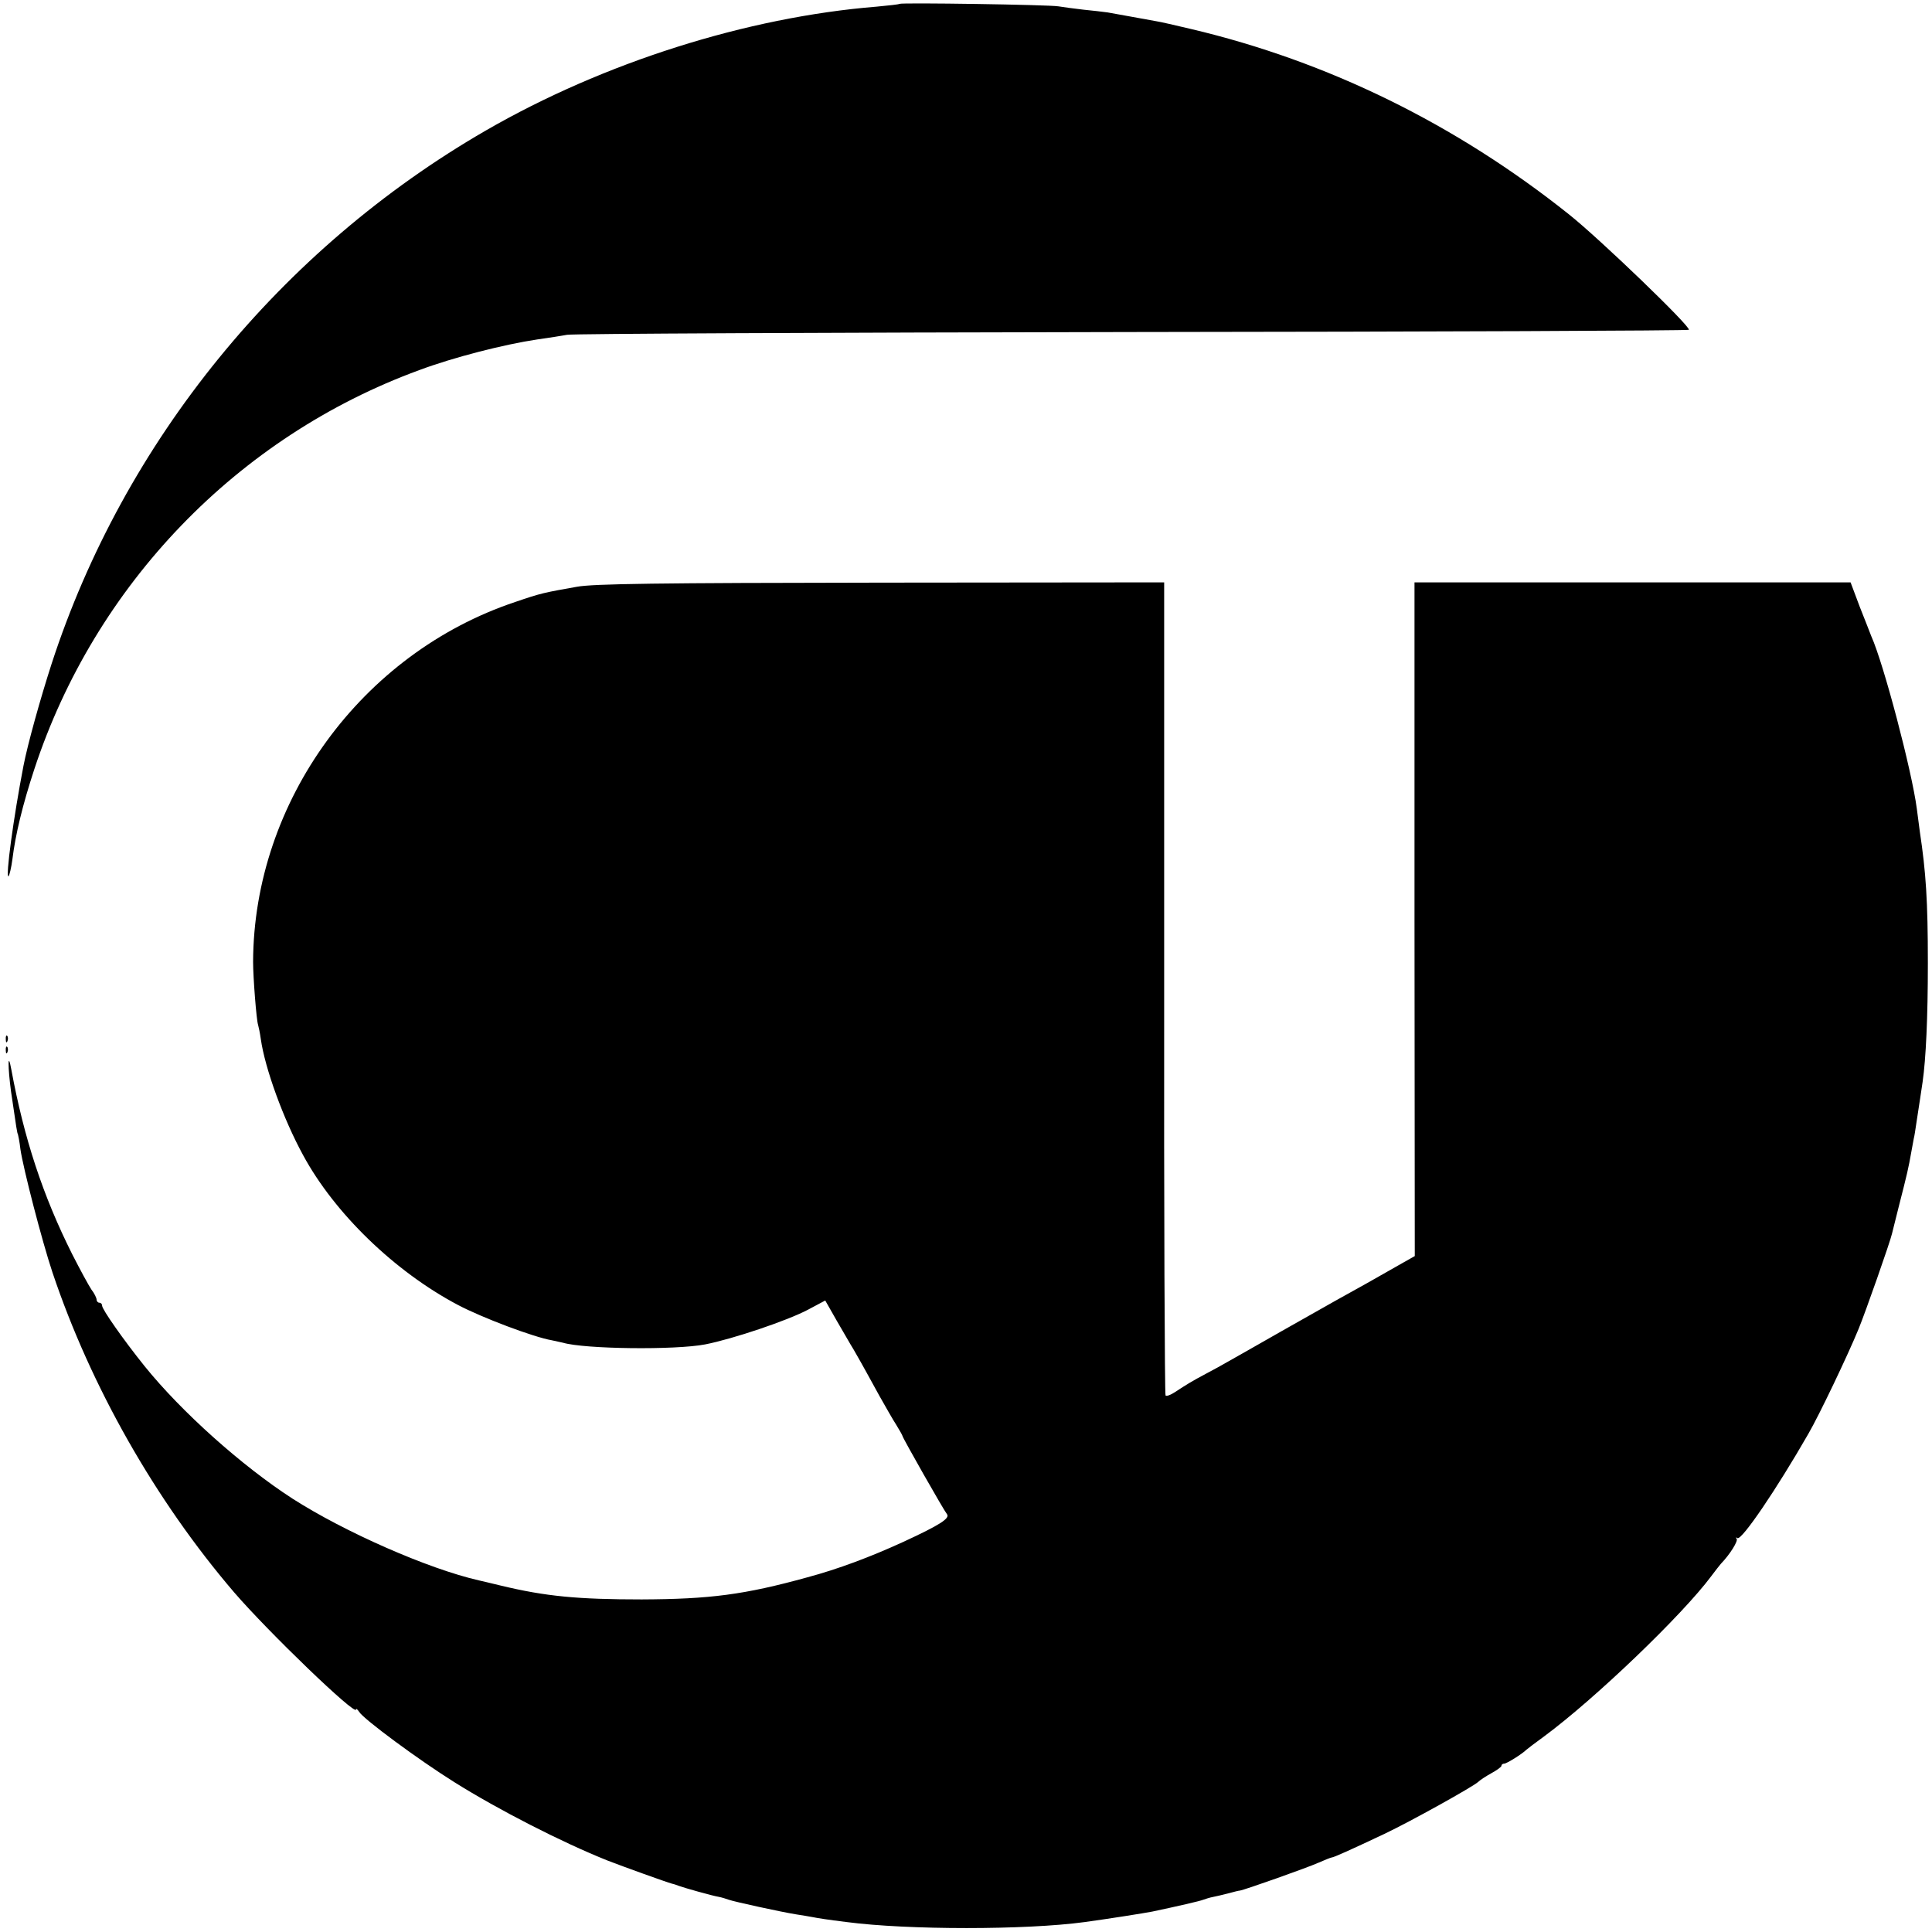
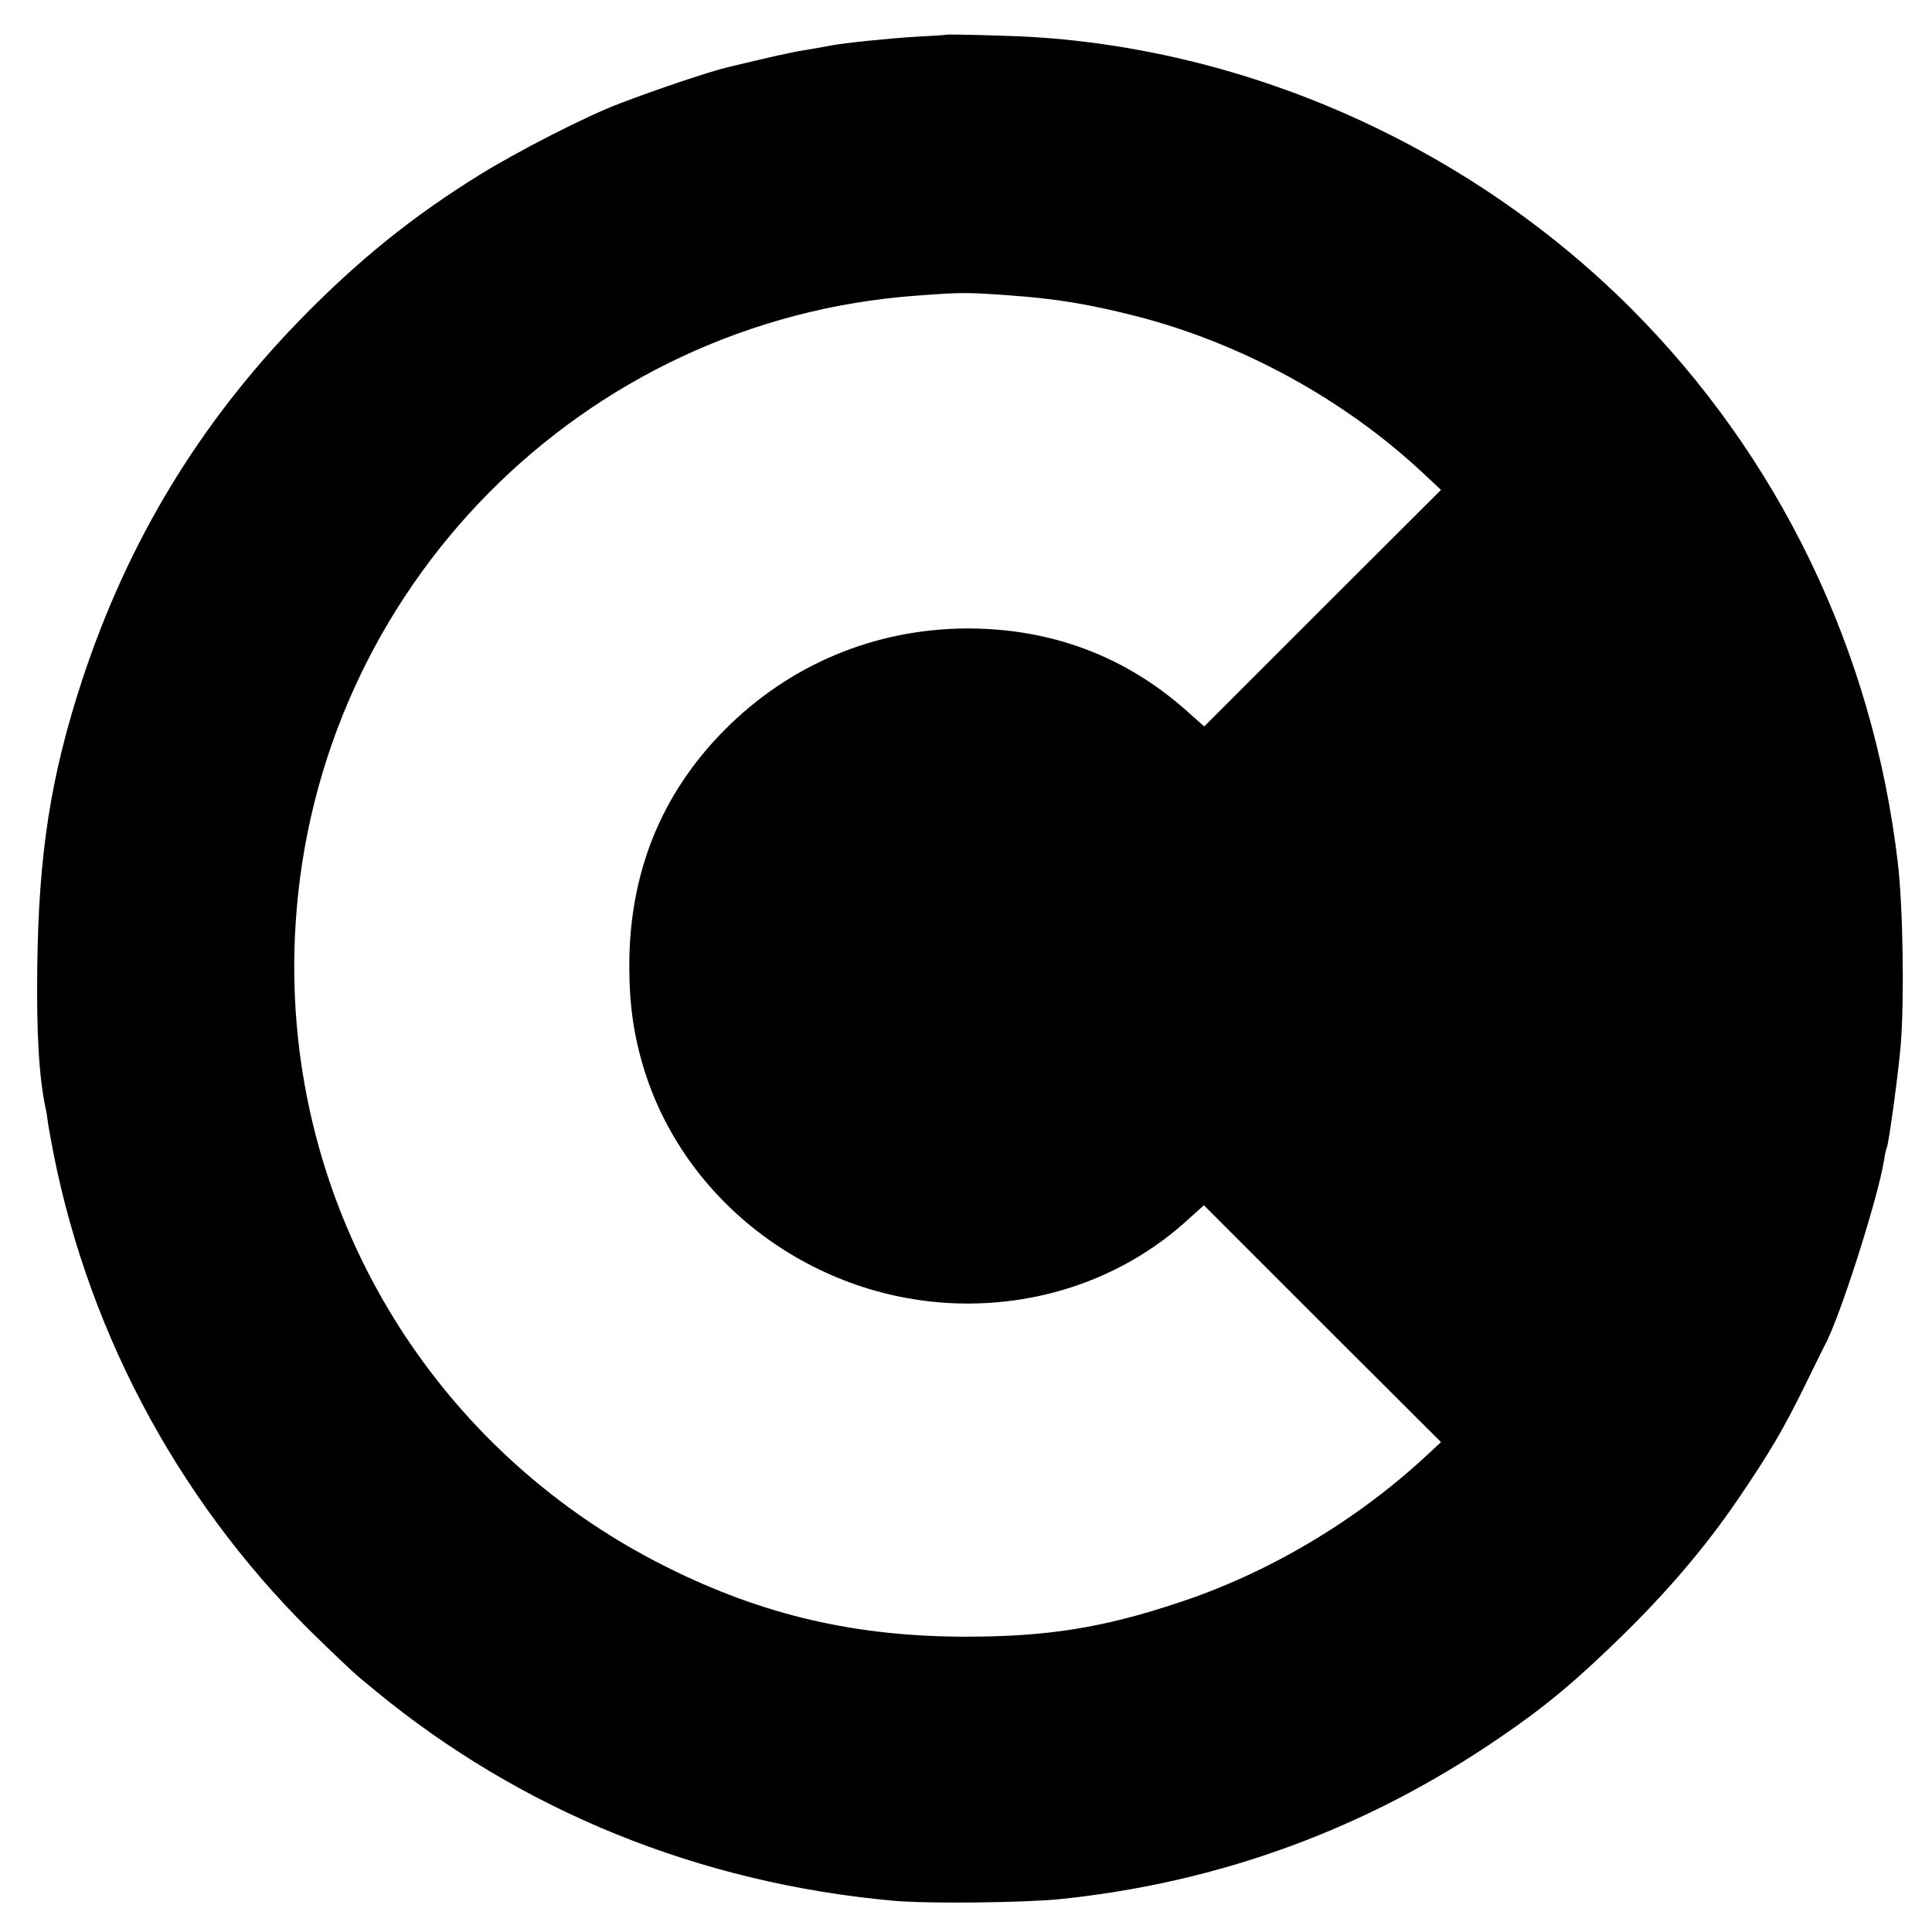
<svg xmlns="http://www.w3.org/2000/svg" version="1.0" width="700pt" height="700pt" viewBox="0 0 700 700" preserveAspectRatio="xMidYMid meet">
  <g transform="translate(0,700) scale(0.1,-0.1)" fill="#000000" stroke="none">
-     <path d="M3259 6986 c-2 -2 -39 -6 -82 -10 -471 -38 -991 -203 -1417 -449 -744 -430 -1311 -1126 -1573 -1932 -41 -127 -87 -292 -102 -370 -36 -186 -66 -407 -54 -400 3 3 10 31 14 62 11 90 37 197 79 325 220 670 737 1206 1395 1447 126 47 307 93 427 111 43 6 93 14 109 17 17 4 936 8 2044 10 1108 1 2017 5 2020 8 9 10 -321 328 -434 418 -410 327 -874 555 -1370 672 -55 13 -111 26 -125 28 -53 10 -151 27 -177 32 -16 2 -55 7 -88 10 -33 4 -73 9 -90 12 -34 6 -570 14 -576 9z" />
-     <path d="M2090 4874 c-118 -21 -130 -23 -223 -55 -557 -186 -948 -723 -950 -1304 0 -56 12 -210 18 -228 2 -7 7 -30 10 -52 15 -106 82 -290 153 -420 114 -211 332 -422 561 -543 87 -46 275 -117 340 -128 14 -3 33 -7 41 -9 78 -23 406 -27 515 -6 98 19 298 86 373 126 l62 33 41 -72 c23 -39 50 -87 62 -106 38 -66 56 -100 93 -167 21 -37 48 -85 61 -105 13 -21 23 -39 23 -41 0 -6 150 -270 161 -283 12 -15 -25 -39 -157 -100 -120 -55 -237 -99 -349 -129 -228 -63 -353 -79 -600 -80 -231 0 -348 11 -510 50 -38 9 -74 18 -80 19 -184 42 -486 175 -675 296 -184 119 -403 315 -536 480 -78 97 -154 206 -154 219 0 6 -4 11 -10 11 -5 0 -10 5 -10 11 0 6 -8 23 -19 37 -10 15 -41 72 -69 127 -107 213 -175 421 -221 670 -13 71 -13 10 -1 -80 20 -137 22 -150 25 -155 1 -3 6 -27 9 -54 10 -69 78 -332 116 -446 139 -414 373 -826 658 -1159 124 -144 441 -449 442 -425 0 5 5 1 11 -8 15 -26 217 -175 345 -255 161 -101 390 -218 555 -284 54 -21 215 -79 234 -84 6 -1 17 -5 25 -8 19 -7 121 -36 146 -40 10 -2 26 -7 34 -10 19 -7 193 -45 244 -53 21 -3 48 -8 60 -10 20 -4 51 -9 124 -18 221 -29 649 -29 862 0 88 12 214 32 245 38 90 19 173 38 185 43 8 3 24 8 35 10 11 2 36 8 55 13 19 5 38 10 42 10 16 2 245 83 285 101 23 10 45 19 48 19 7 0 67 27 190 85 97 46 323 172 341 189 6 6 27 20 47 31 20 11 37 23 37 27 0 5 5 8 10 8 9 0 65 35 80 50 3 3 32 25 65 49 184 136 500 439 605 580 14 19 30 39 35 45 33 34 64 84 57 91 -4 5 -2 6 3 2 16 -8 141 176 257 378 39 67 144 287 182 380 24 58 115 317 121 345 2 8 13 53 25 100 30 117 35 139 45 196 4 22 8 44 9 49 2 6 6 33 10 60 4 28 10 66 13 85 3 19 7 46 9 60 12 84 19 233 19 430 0 227 -7 330 -29 476 -3 21 -8 59 -11 84 -18 137 -120 525 -165 625 -4 11 -23 59 -42 107 l-33 88 -790 0 -790 0 0 -1220 1 -1221 -46 -26 c-25 -14 -81 -46 -125 -71 -94 -52 -110 -61 -315 -177 -85 -49 -171 -97 -190 -108 -19 -11 -55 -31 -80 -44 -51 -27 -72 -40 -113 -67 -15 -10 -31 -16 -34 -12 -3 3 -6 667 -5 1476 l0 1470 -1026 -1 c-807 -1 -1043 -4 -1102 -15z" />
-     <path d="M21 3234 c0 -11 3 -14 6 -6 3 7 2 16 -1 19 -3 4 -6 -2 -5 -13z" />
-     <path d="M21 3194 c0 -11 3 -14 6 -6 3 7 2 16 -1 19 -3 4 -6 -2 -5 -13z" />
+     <path d="M3427 6874 c-1 -1 -49 -4 -107 -7 -100 -6 -256 -22 -310 -32 -14 -3 -54 -10 -90 -16 -53 -8 -131 -26 -285 -63 -66 -16 -248 -77 -390 -131 -117 -44 -362 -169 -505 -257 -244 -151 -443 -311 -655 -529 -364 -375 -621 -800 -786 -1299 -115 -350 -159 -630 -164 -1045 -3 -236 6 -395 30 -510 3 -11 7 -36 9 -55 3 -19 12 -69 20 -110 134 -674 474 -1293 972 -1770 114 -110 114 -110 193 -175 530 -437 1177 -699 1881 -762 124 -11 467 -7 600 6 580 60 1112 255 1595 586 163 111 273 203 438 364 168 164 306 326 422 496 119 175 166 255 247 420 32 66 63 128 68 138 53 93 194 535 216 672 3 22 8 43 10 46 7 12 44 284 51 377 13 167 8 496 -11 657 -90 767 -430 1472 -970 2011 -577 575 -1363 931 -2166 980 -85 5 -309 11 -313 8z m228 -944 c171 -12 290 -32 460 -75 382 -98 755 -301 1043 -571 l63 -59 -429 -428 -429 -429 -63 56 c-222 198 -490 299 -795 299 -334 -1 -644 -130 -880 -368 -229 -231 -345 -517 -345 -855 0 -142 17 -258 56 -382 157 -496 641 -843 1174 -841 299 1 581 109 794 304 l58 52 429 -429 430 -429 -58 -54 c-255 -235 -571 -422 -894 -528 -273 -91 -475 -123 -769 -123 -400 0 -736 78 -1084 252 -879 438 -1407 1352 -1345 2330 76 1216 1039 2190 2252 2277 163 12 178 12 332 1z" />
  </g>
</svg>
